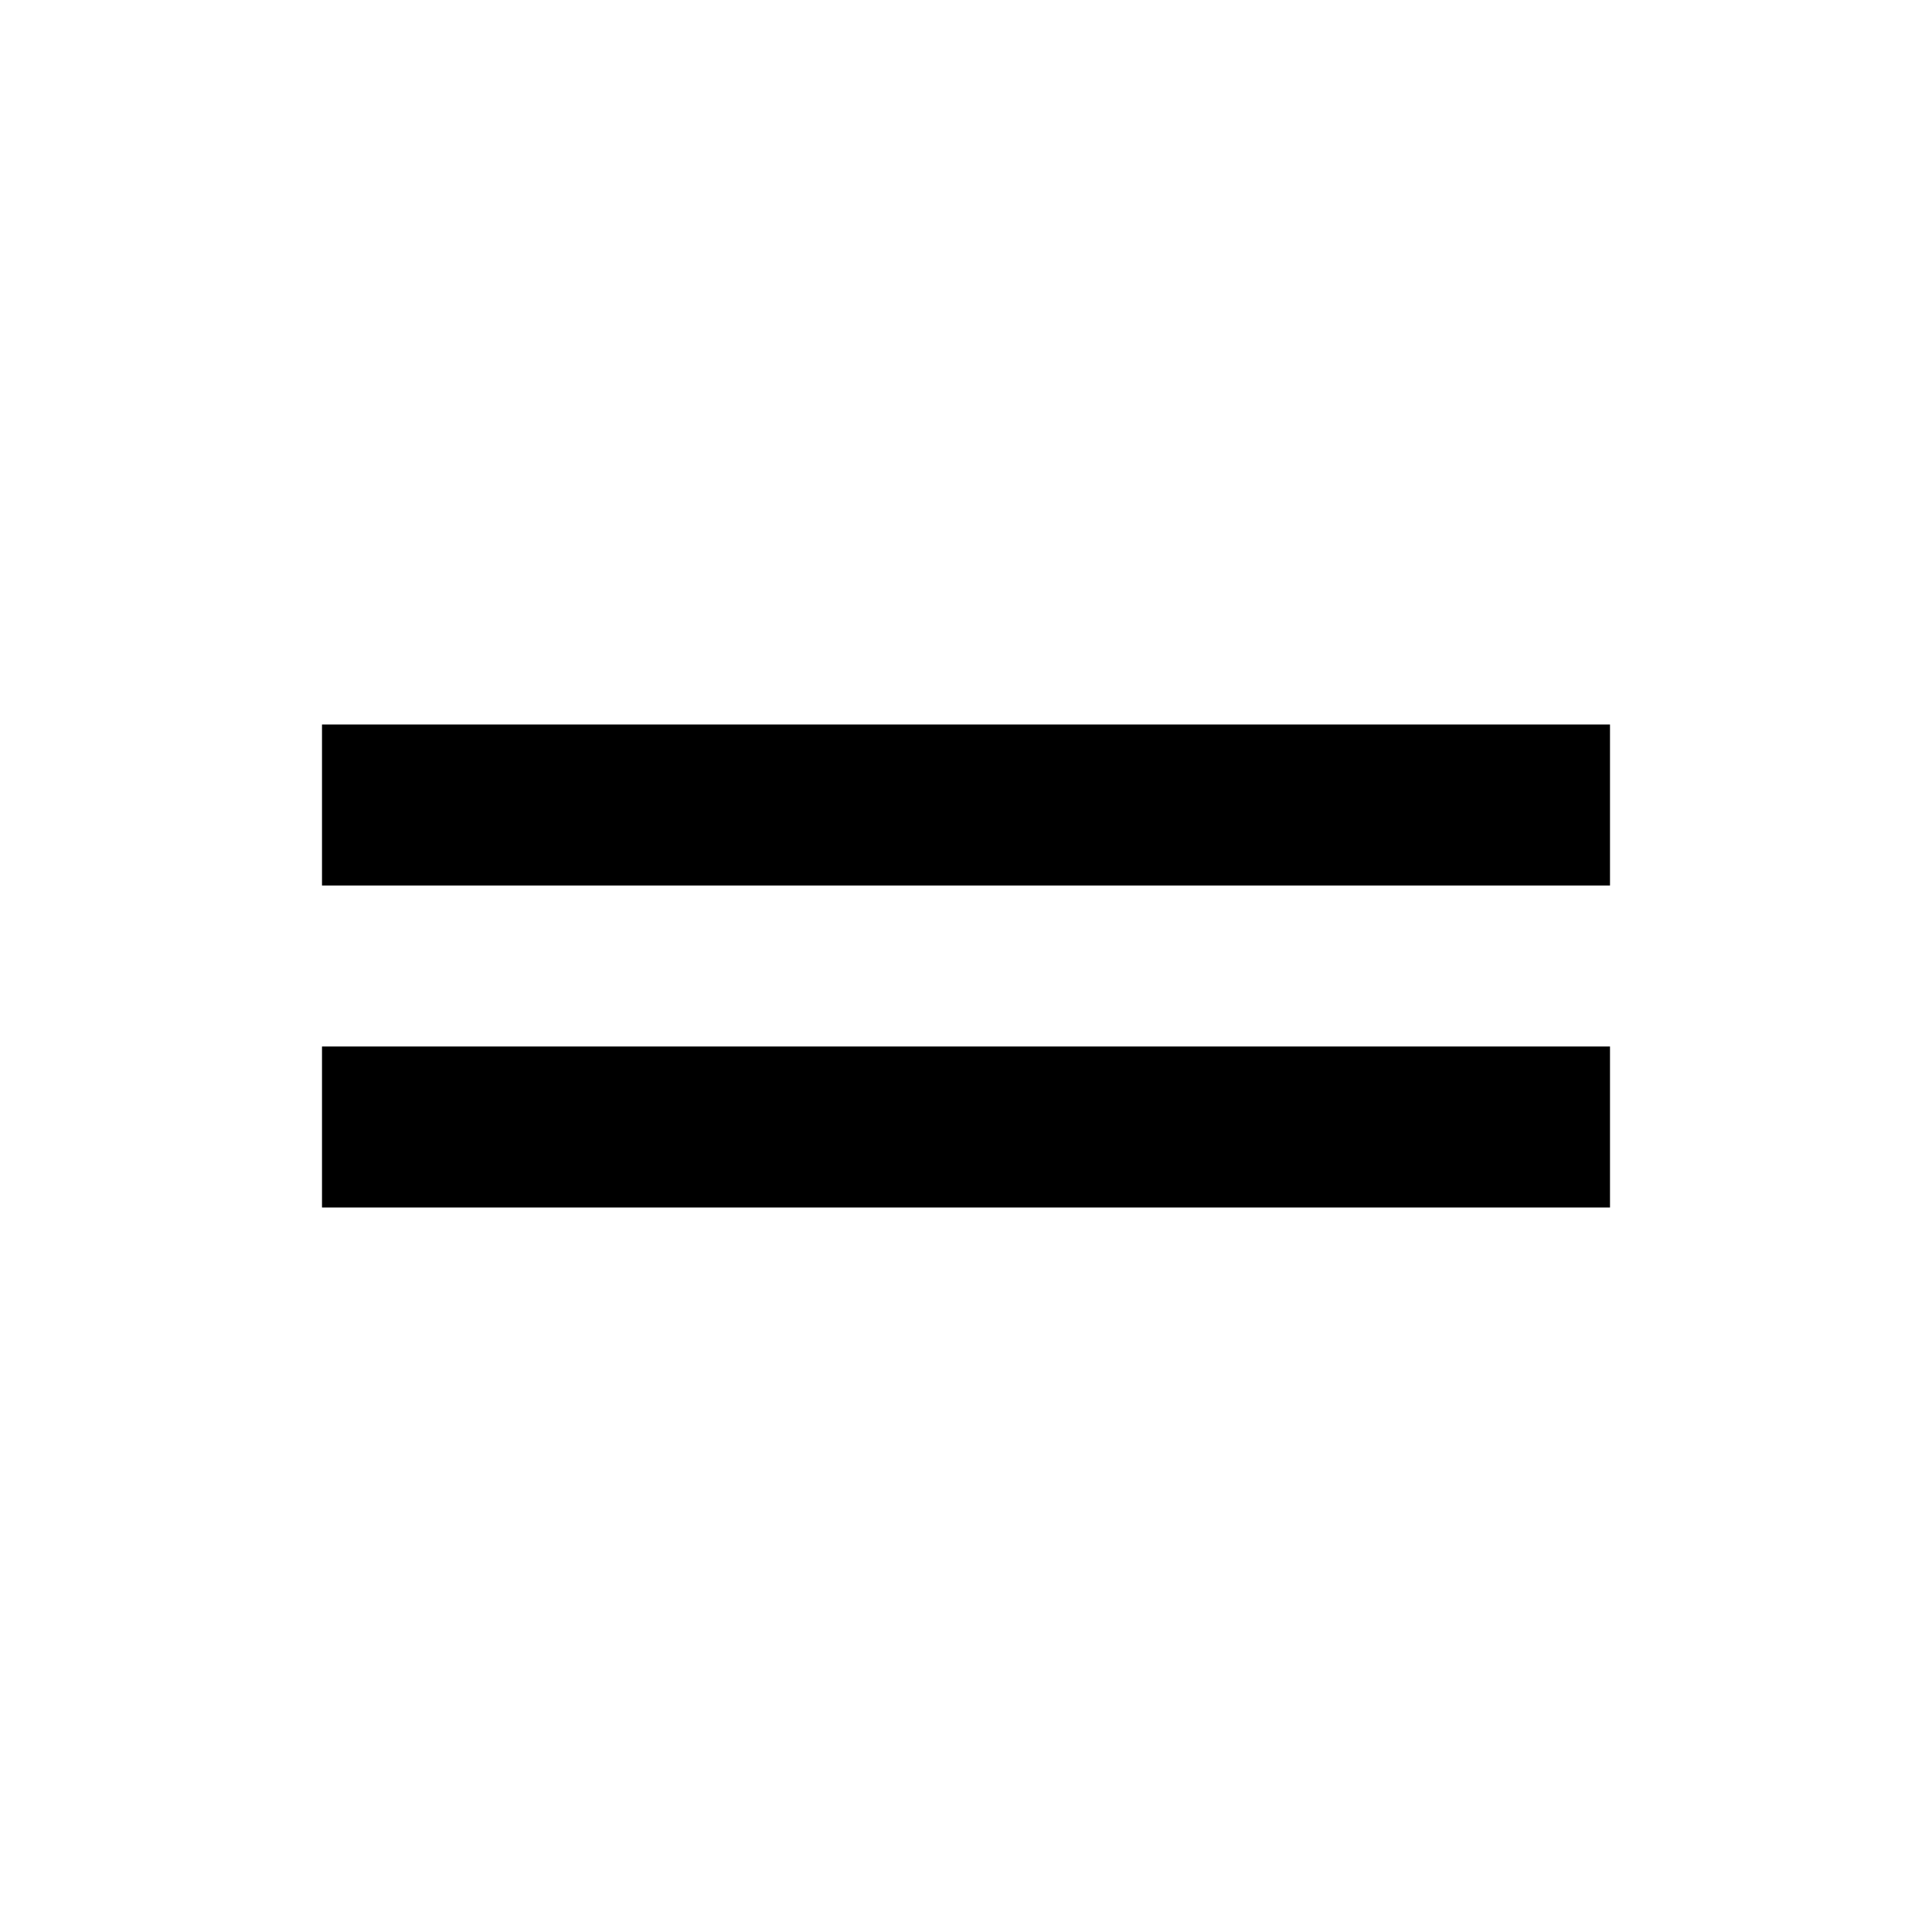
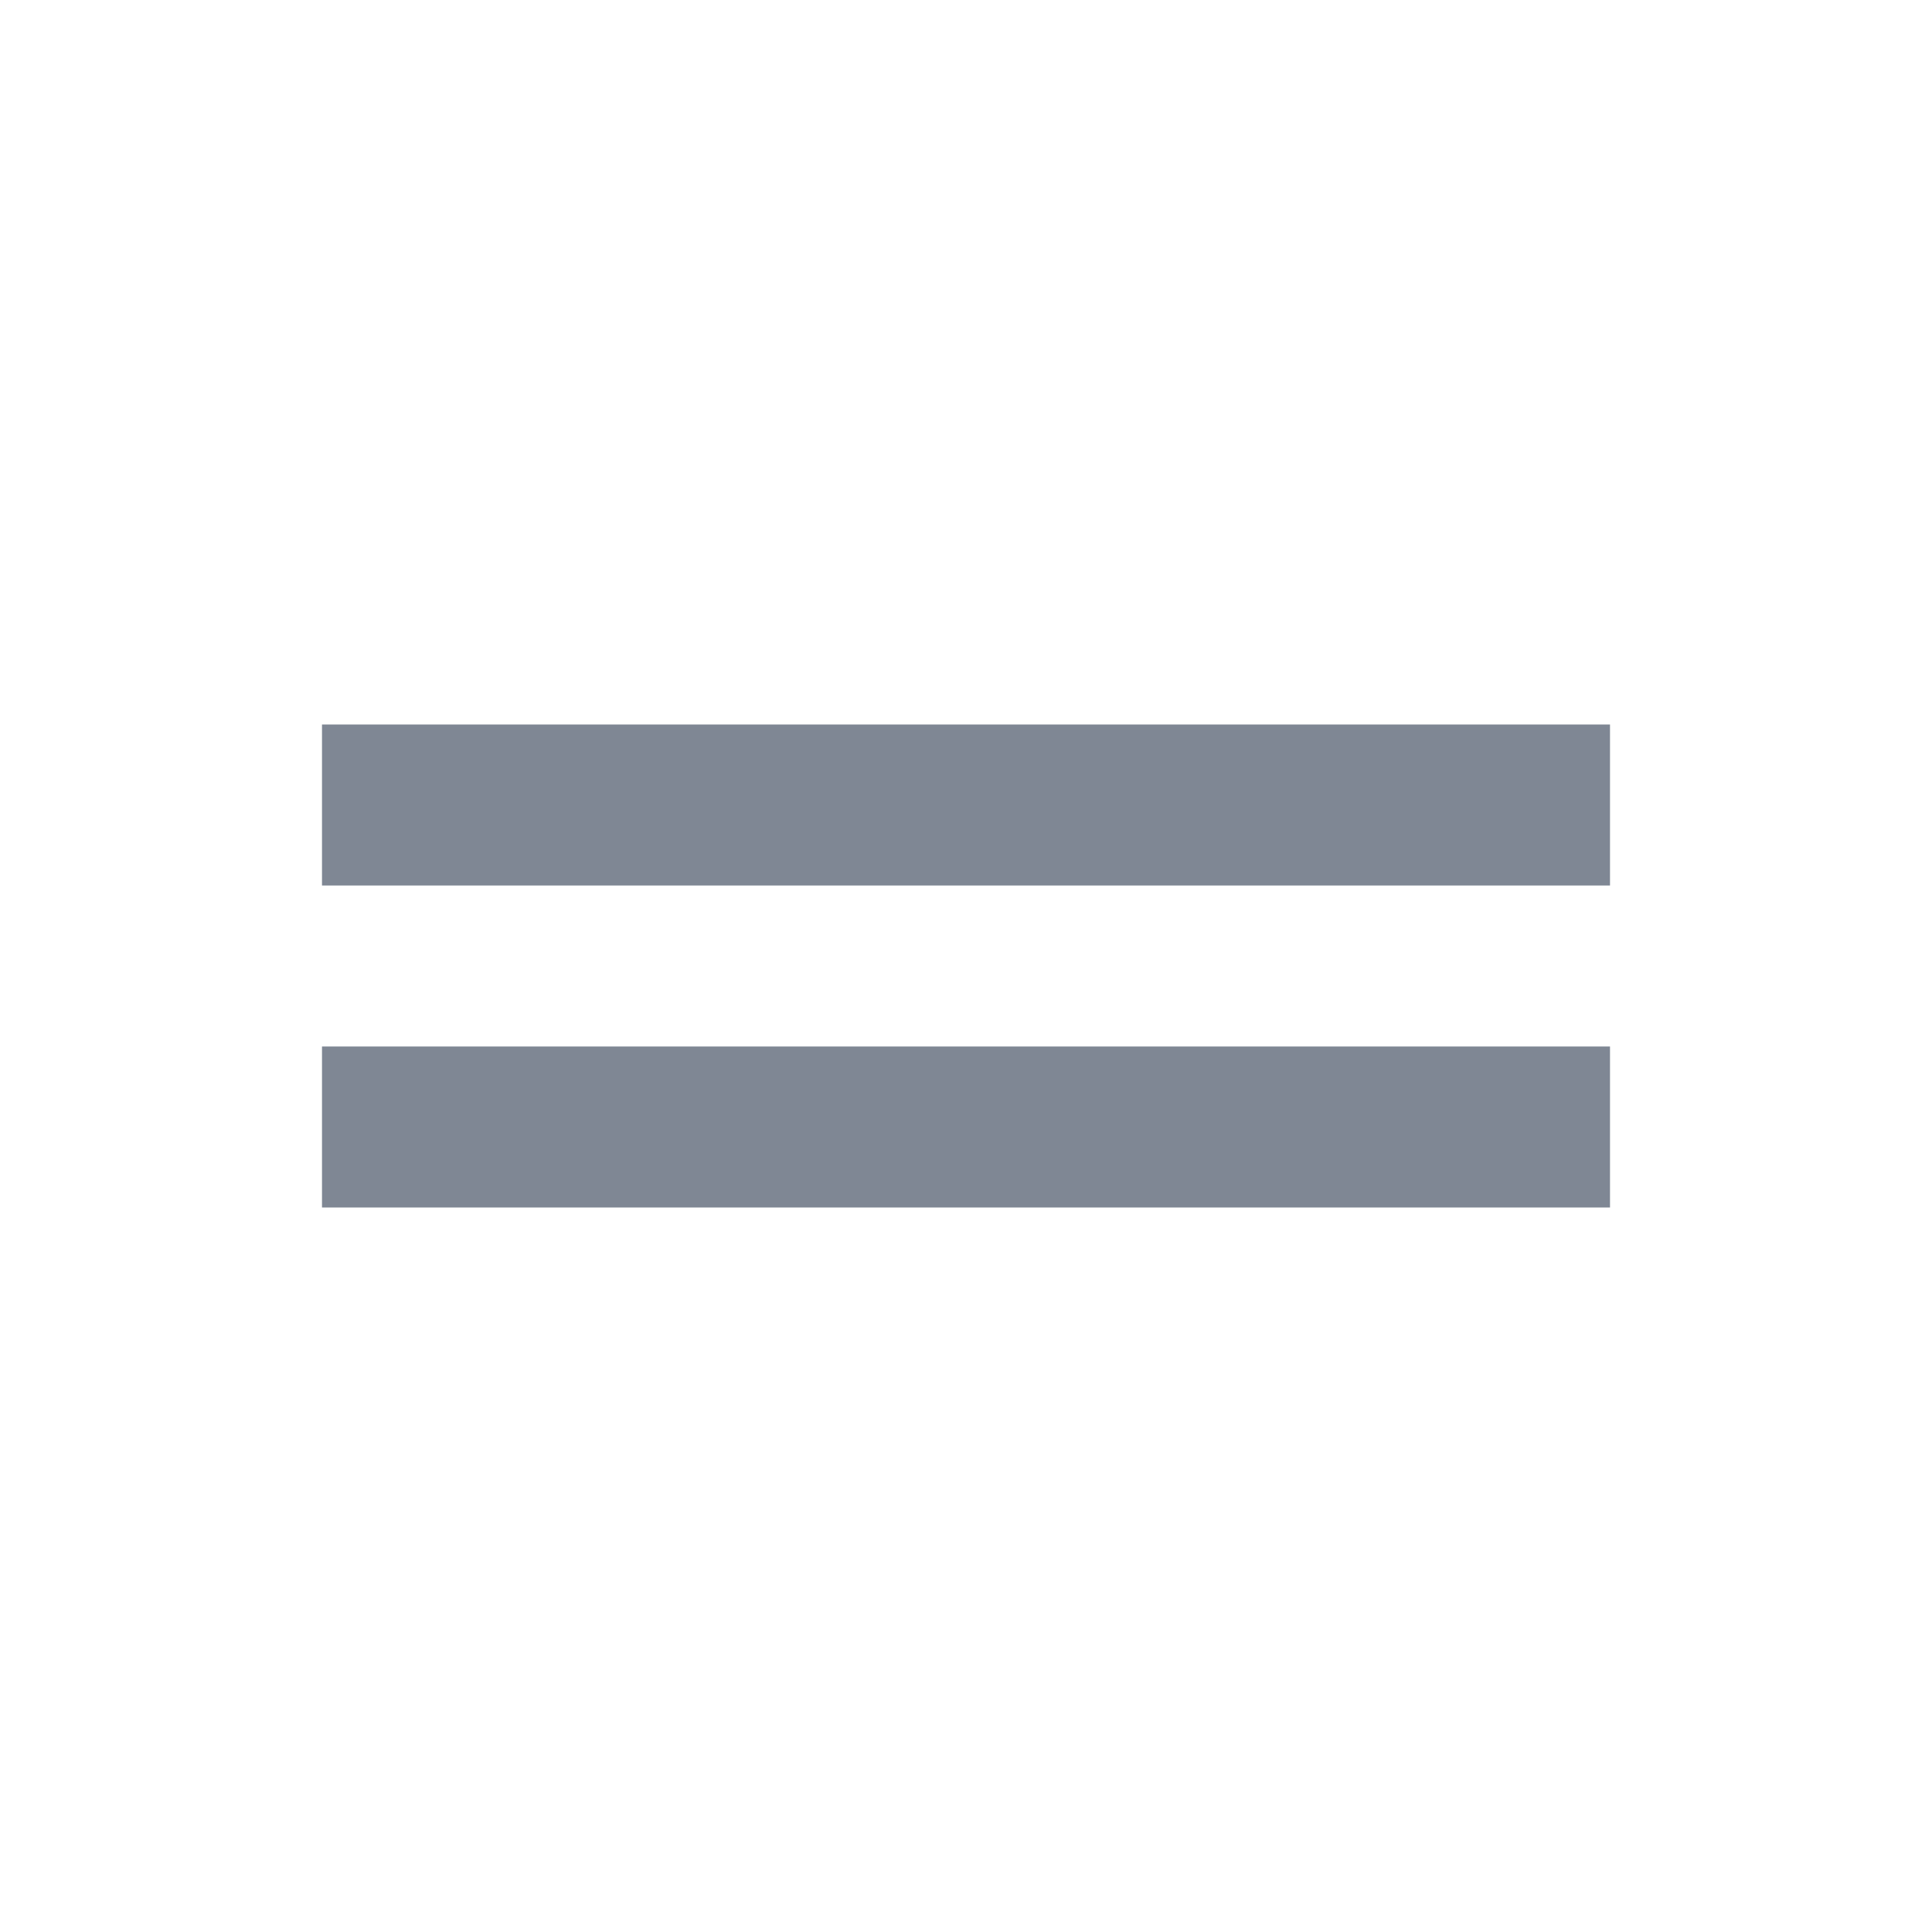
<svg xmlns="http://www.w3.org/2000/svg" width="24" height="24" viewBox="0 0 24 24" fill="none">
-   <path fill-rule="evenodd" clip-rule="evenodd" d="M20 9H4V11H20V9V9ZM4 15H20V13H4V15V15Z" fill="black" />
+   <path fill-rule="evenodd" clip-rule="evenodd" d="M20 9H4V11H20V9ZM4 15H20V13H4V15Z" fill="#7F8794" />
</svg>
